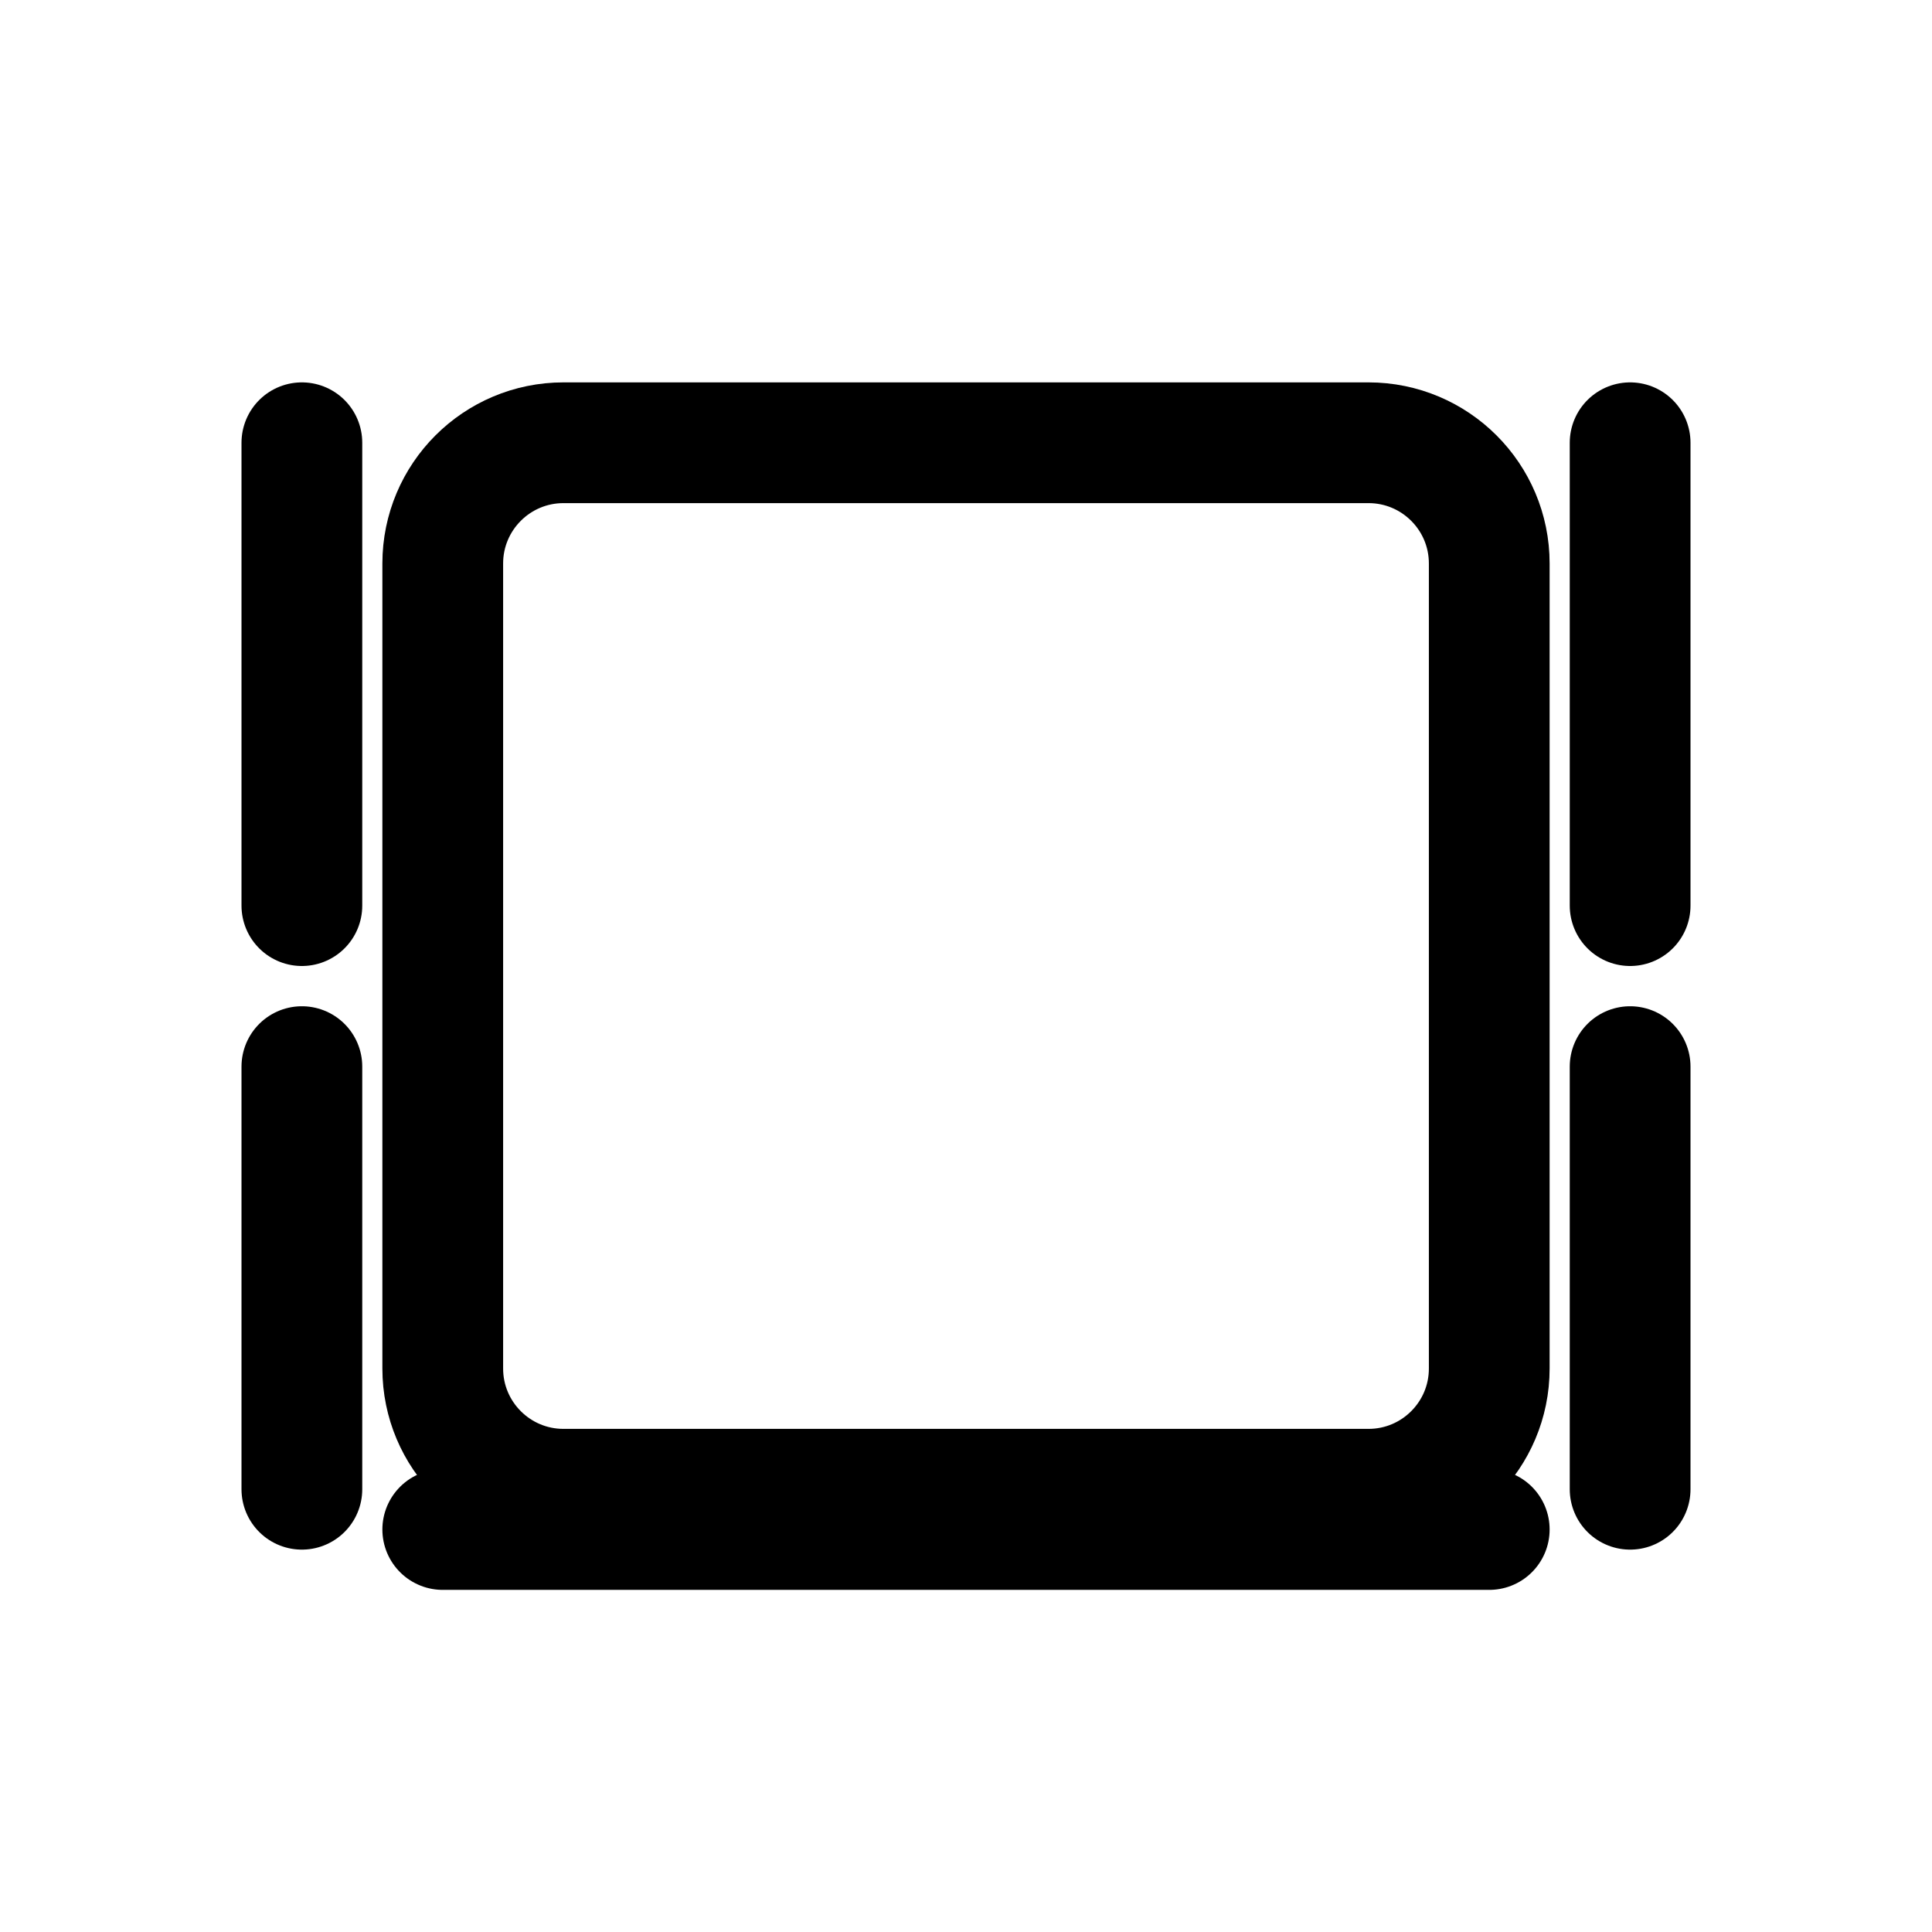
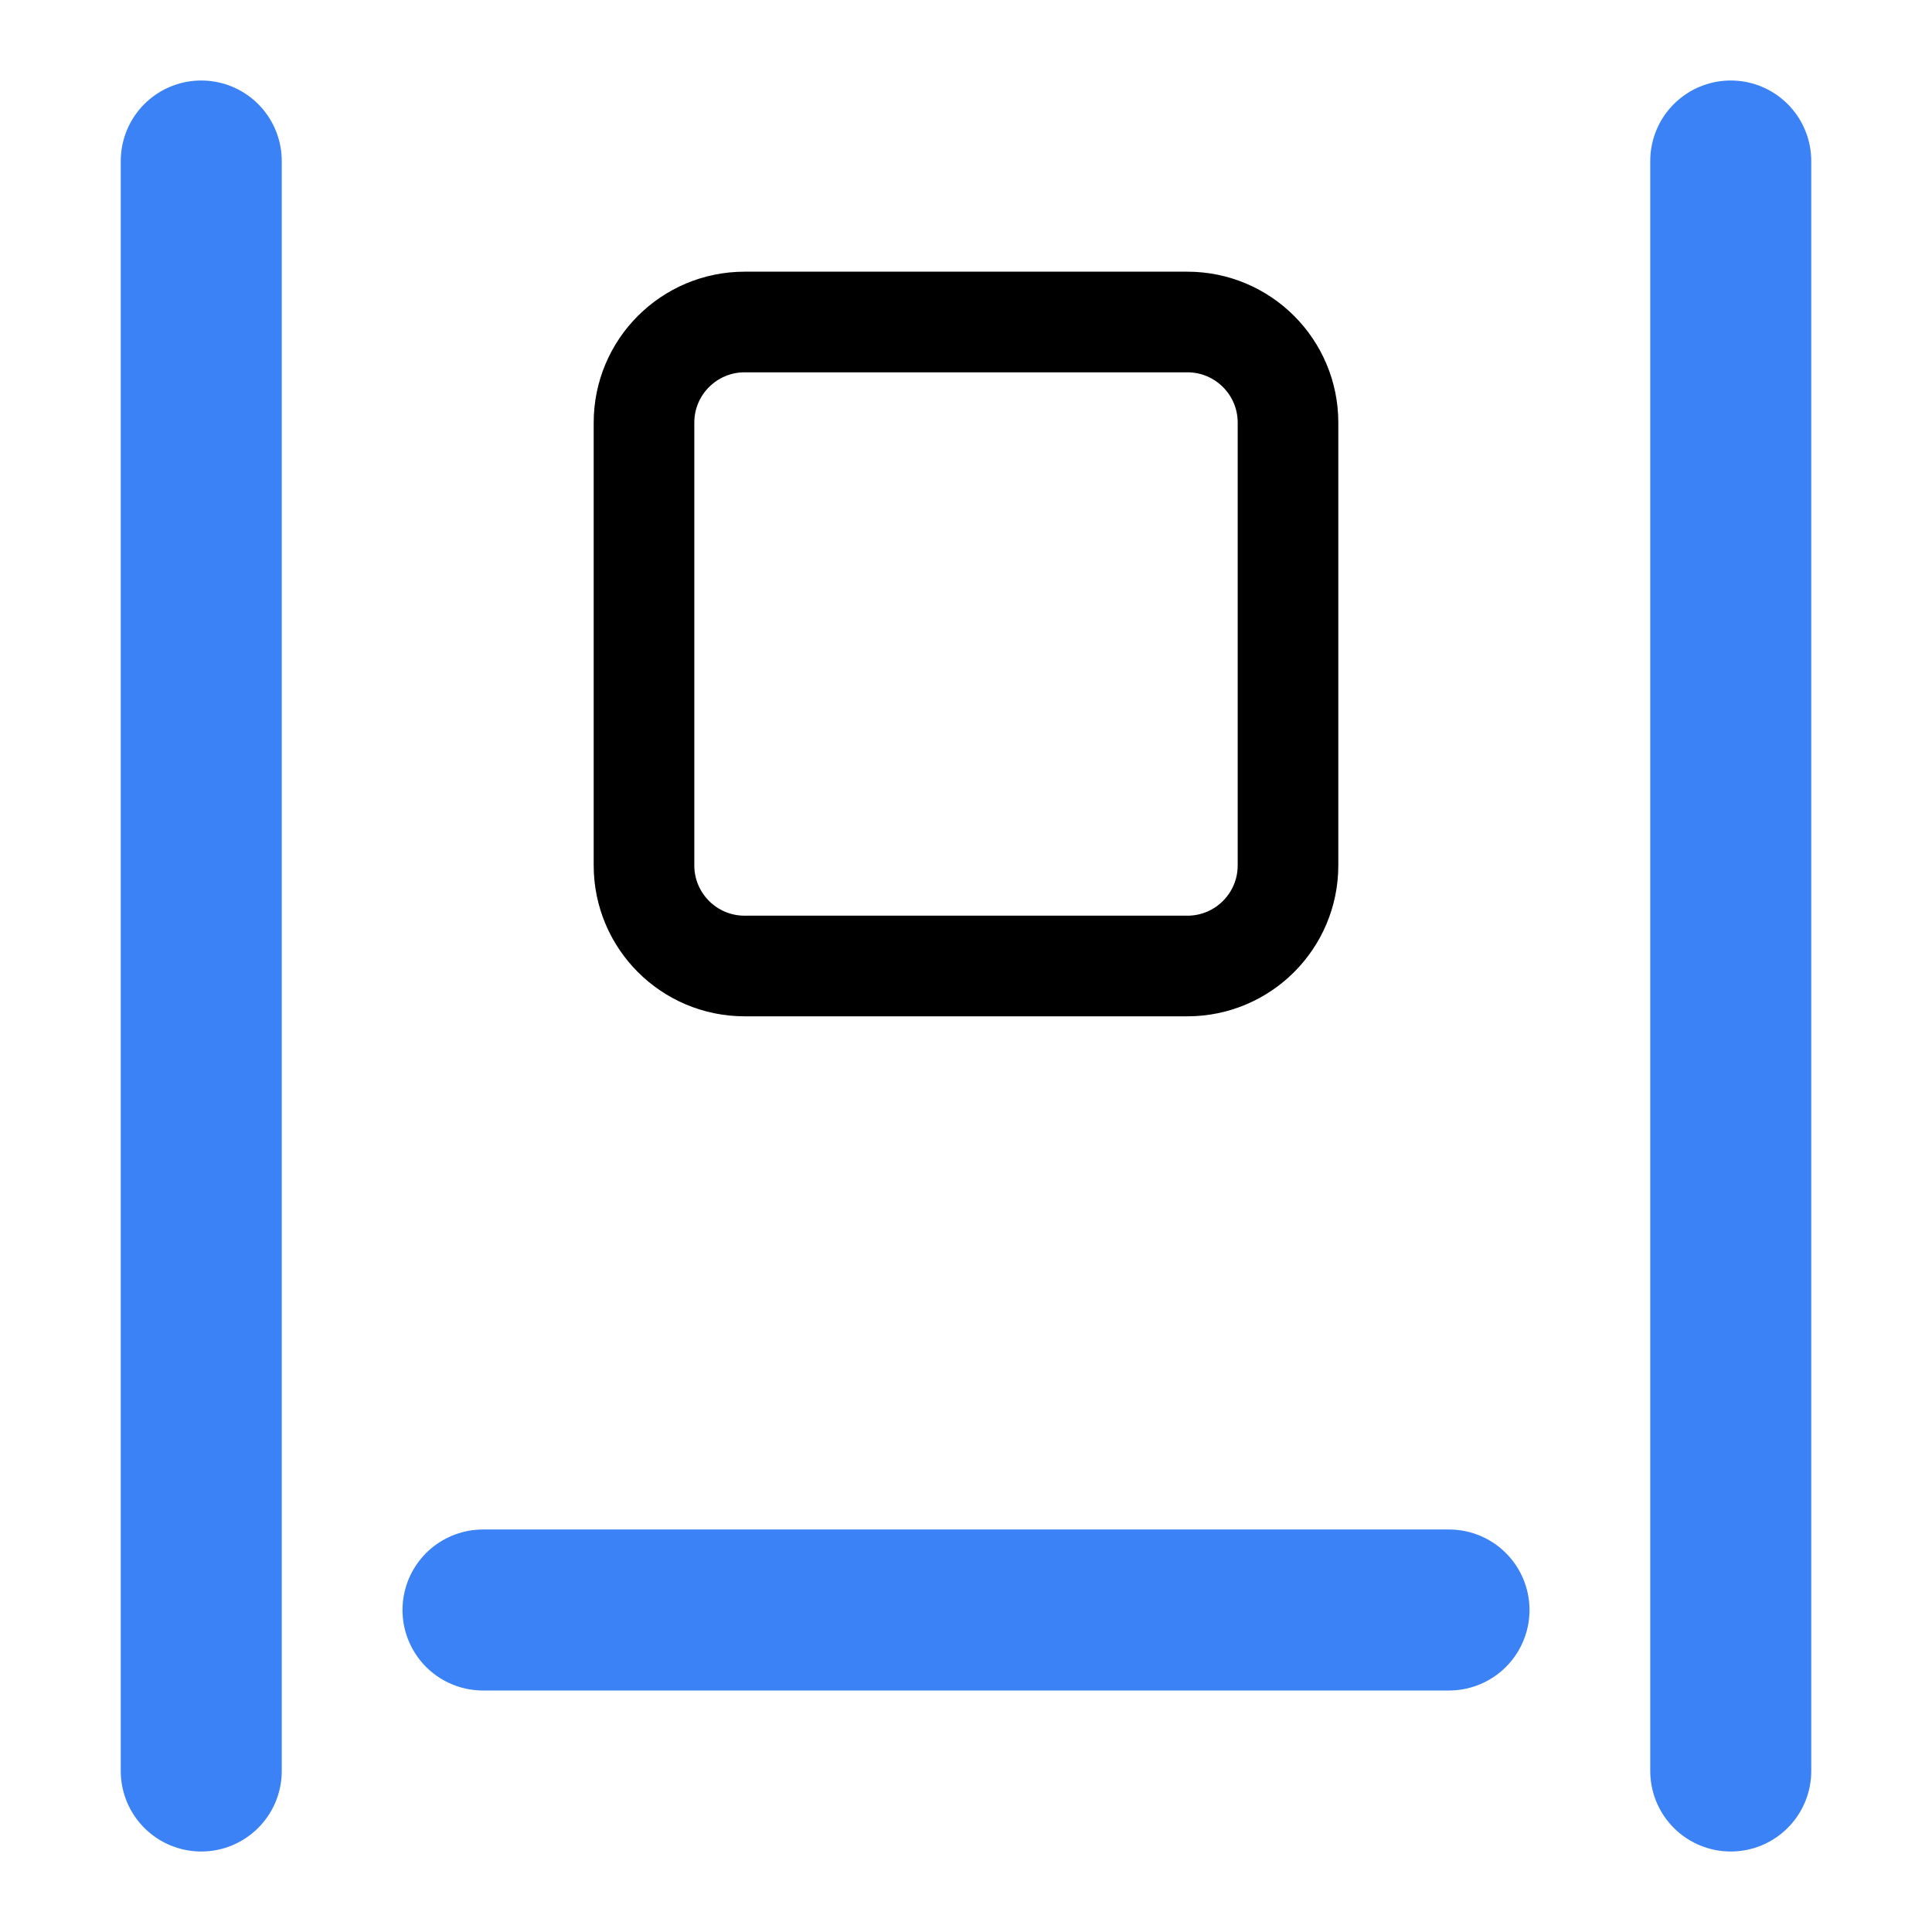
<svg xmlns="http://www.w3.org/2000/svg" viewBox="0 0 24 24" aria-hidden="true">
-   <rect x="5.5" y="5.5" width="13" height="13" rx="1.5" ry="1.5" fill="none" stroke="currentColor" stroke-width="1.5" />
-   <line x1="3.75" y1="5.5" x2="3.75" y2="11.25" stroke="currentColor" stroke-width="1.5" stroke-linecap="round" />
-   <line x1="3.75" y1="13.25" x2="3.75" y2="18.5" stroke="currentColor" stroke-width="1.5" stroke-linecap="round" />
-   <line x1="20.25" y1="5.5" x2="20.25" y2="11.25" stroke="currentColor" stroke-width="1.5" stroke-linecap="round" />
-   <line x1="20.25" y1="13.25" x2="20.25" y2="18.5" stroke="currentColor" stroke-width="1.5" stroke-linecap="round" />
-   <line x1="5.5" y1="19" x2="18.5" y2="19" stroke="currentColor" stroke-width="1.5" stroke-linecap="round" />
+   <rect x="8" y="4" width="8" height="8" rx="1.25" ry="1.25" fill="none" stroke="currentColor" stroke-width="1.25" stroke-linejoin="round" />
+   <line x1="2.5" y1="2" x2="2.5" y2="22" stroke="#3b82f6" stroke-width="2" stroke-linecap="round" />
+   <line x1="21.5" y1="2" x2="21.5" y2="22" stroke="#3b82f6" stroke-width="2" stroke-linecap="round" />
+   <line x1="6" y1="20" x2="18" y2="20" stroke="#3b82f6" stroke-width="2" stroke-linecap="round" />
</svg>
